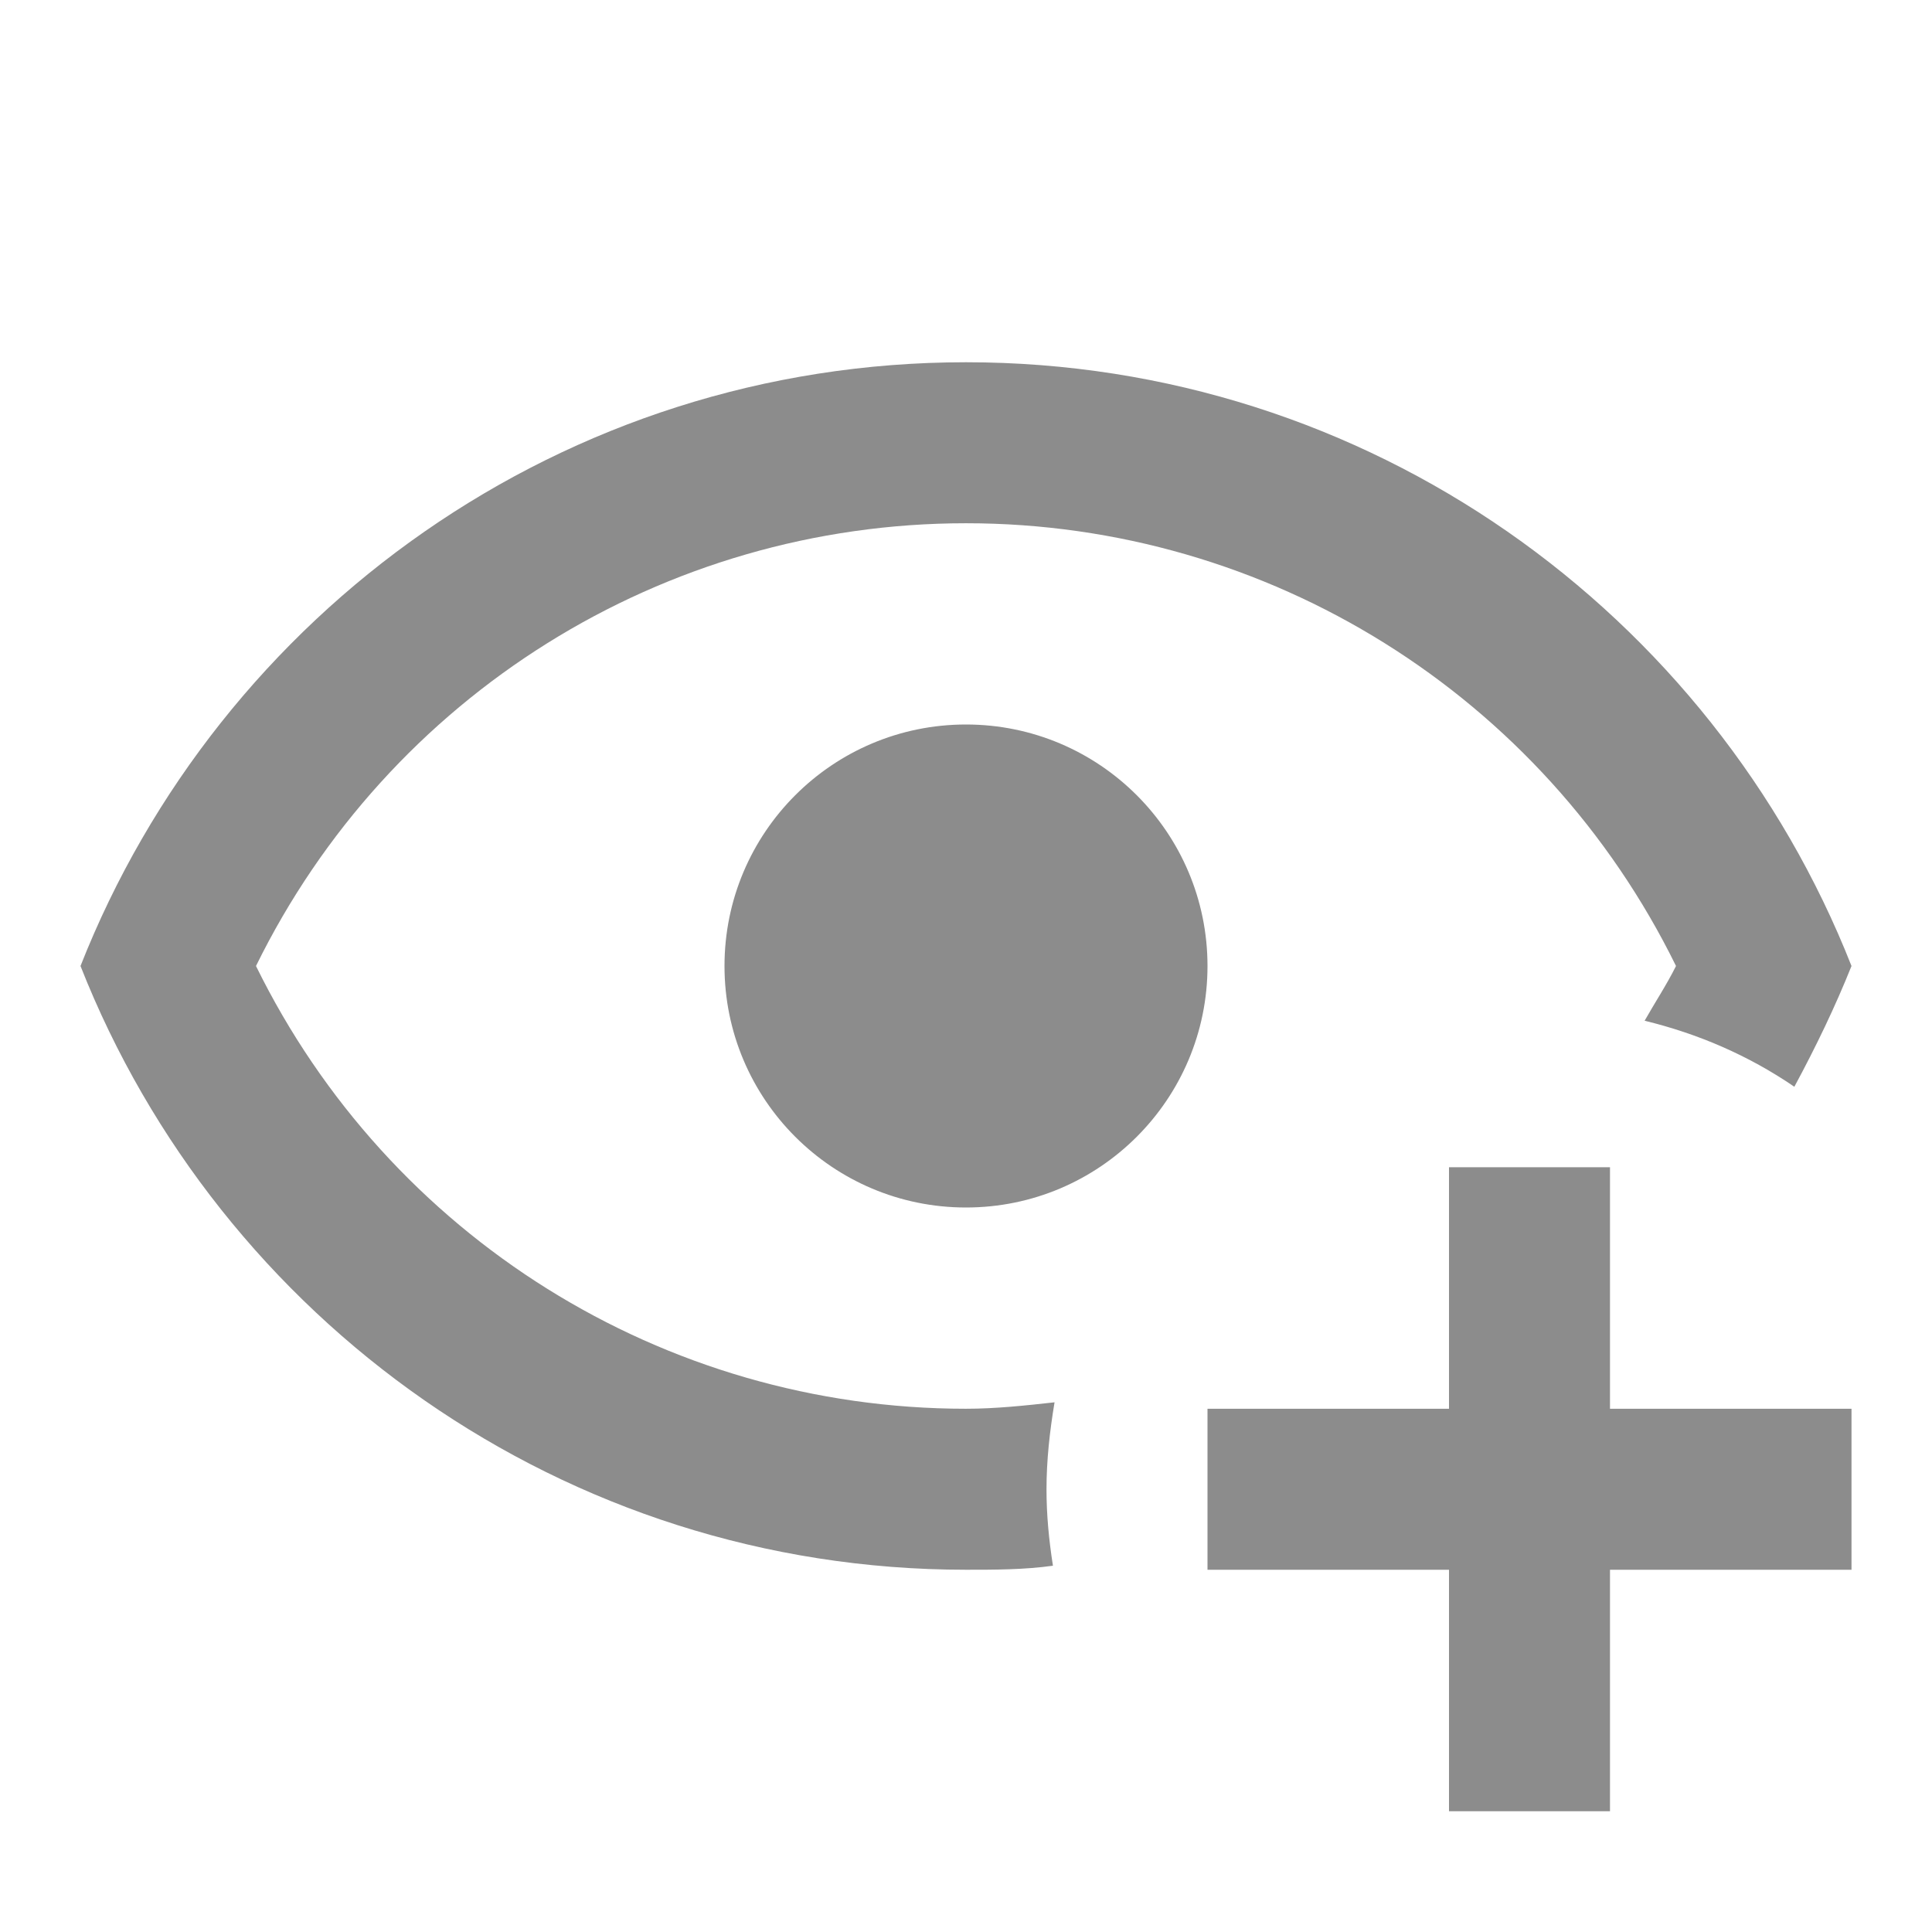
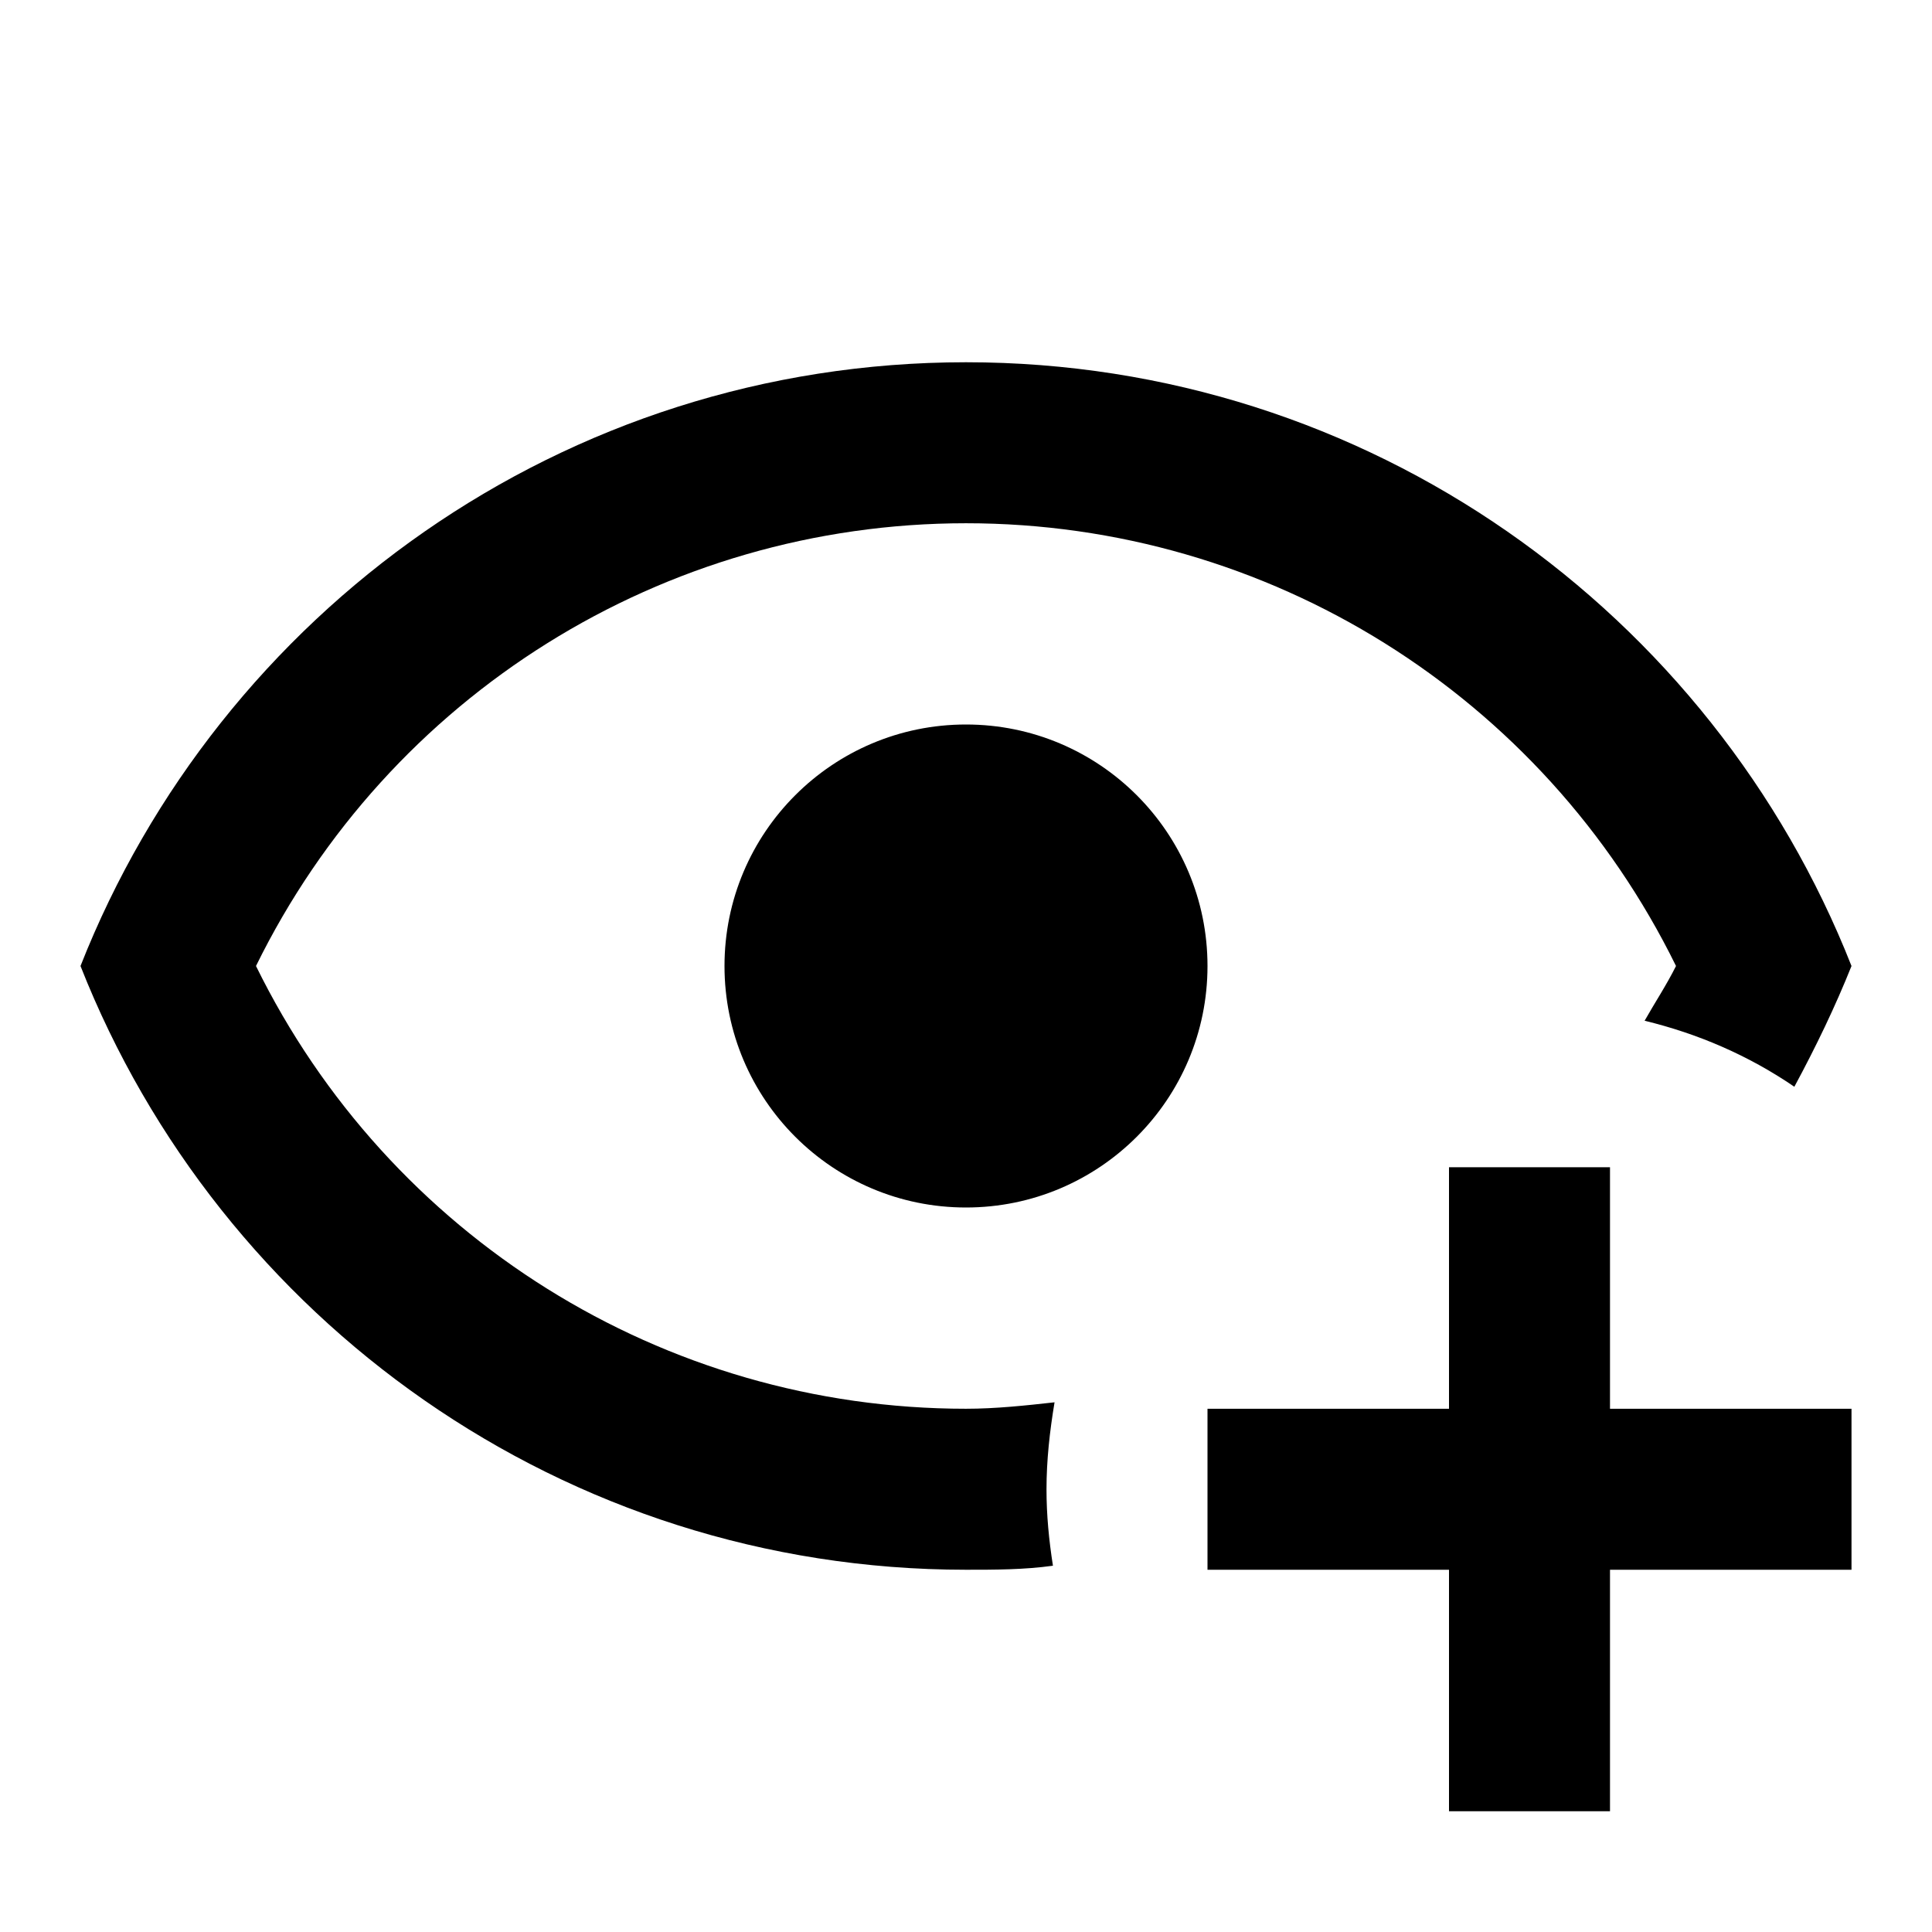
<svg xmlns="http://www.w3.org/2000/svg" viewBox="0 0 24 24">
-   <path fill="#8c8c8c" d="M12,4.5C7,4.5 2.73,7.61 1,12C2.73,16.39 7,19.5 12,19.5C12.36,19.5 12.72,19.5 13.08,19.45C13.03,19.13 13,18.82 13,18.5C13,18.14 13.04,17.78 13.1,17.42C12.74,17.46 12.37,17.5 12,17.5C8.24,17.5 4.83,15.36 3.18,12C4.83,8.64 8.24,6.5 12,6.5C15.76,6.5 19.17,8.64 20.82,12C20.7,12.24 20.56,12.45 20.43,12.68C21.09,12.84 21.72,13.11 22.29,13.5C22.56,13 22.8,12.5 23,12C21.27,7.61 17,4.5 12,4.5M12,9A3,3 0 0,0 9,12A3,3 0 0,0 12,15A3,3 0 0,0 15,12A3,3 0 0,0 12,9M18,14.5V17.5H15V19.5H18V22.5H20V19.5H23V17.5H20V14.5H18Z" />
+   <path d="M12,4.5C7,4.5 2.73,7.61 1,12C2.73,16.39 7,19.5 12,19.5C12.36,19.5 12.72,19.5 13.08,19.45C13.03,19.13 13,18.82 13,18.5C13,18.14 13.04,17.78 13.1,17.42C12.74,17.46 12.37,17.5 12,17.5C8.24,17.5 4.83,15.36 3.18,12C4.83,8.64 8.24,6.5 12,6.5C15.76,6.5 19.17,8.64 20.82,12C20.7,12.24 20.56,12.45 20.43,12.68C21.09,12.84 21.72,13.11 22.29,13.5C22.56,13 22.8,12.5 23,12C21.27,7.61 17,4.5 12,4.5M12,9A3,3 0 0,0 9,12A3,3 0 0,0 12,15A3,3 0 0,0 15,12A3,3 0 0,0 12,9M18,14.5V17.5H15V19.5H18V22.5H20V19.5H23V17.5H20V14.5H18Z" />
</svg>
